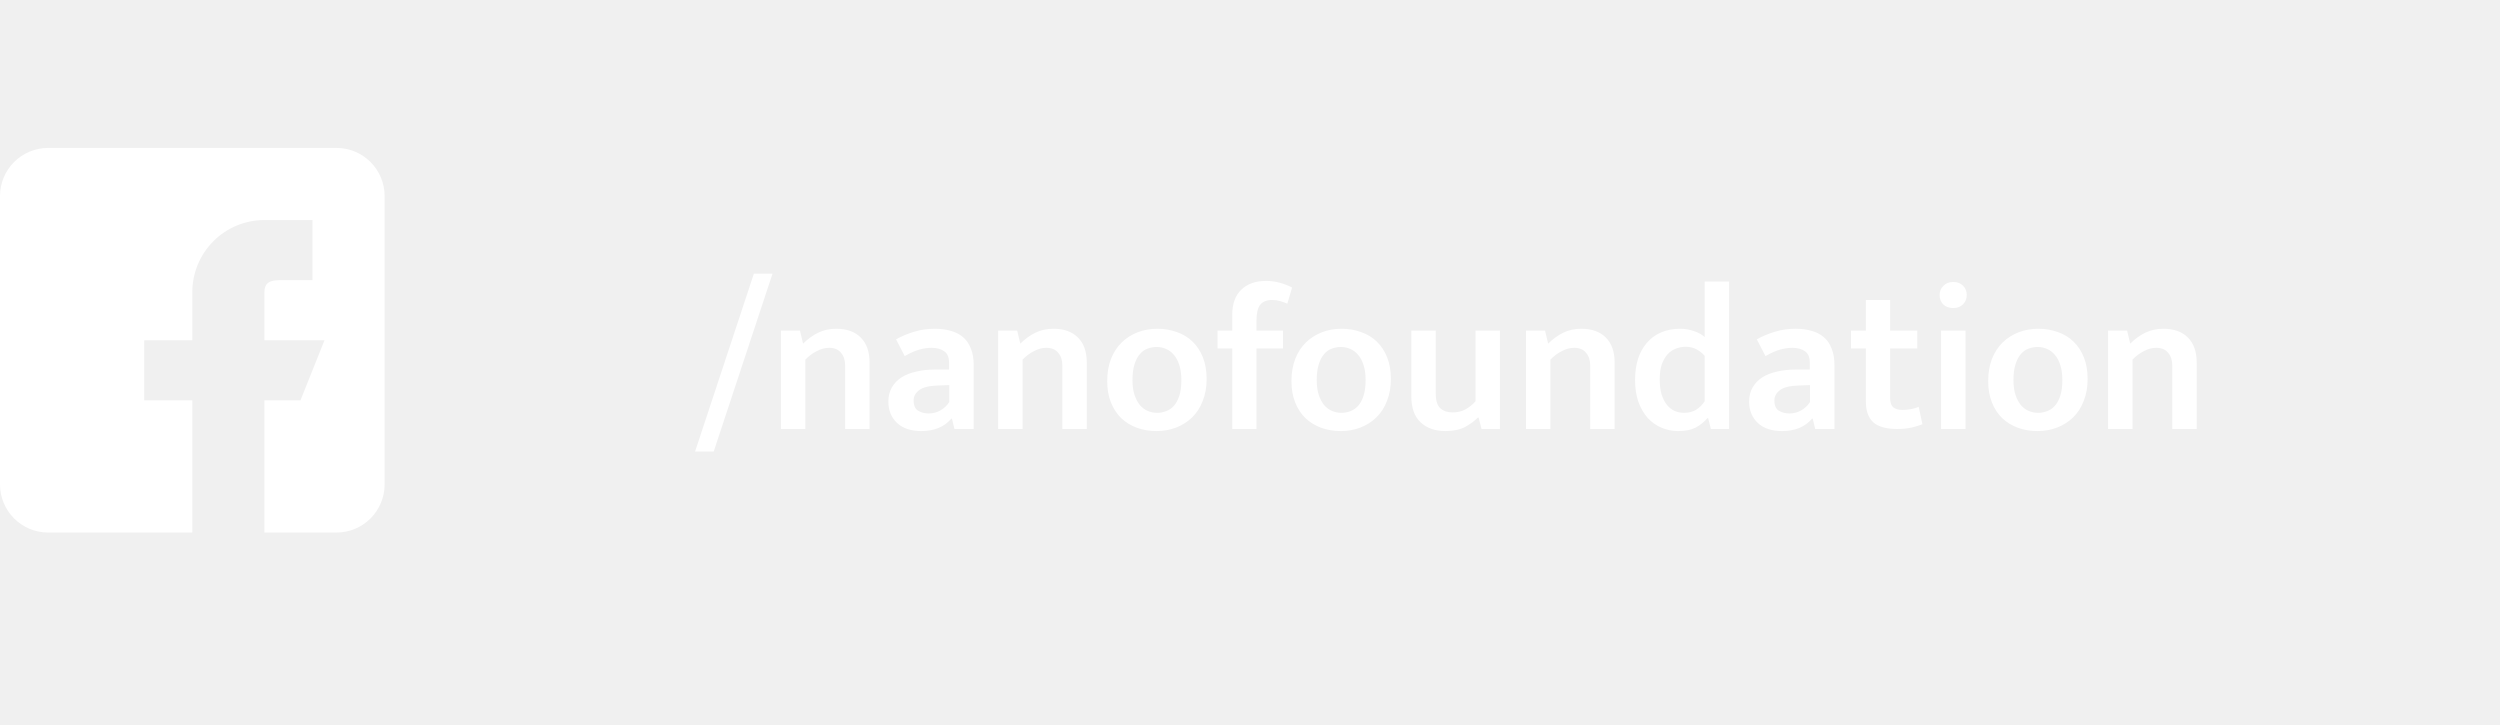
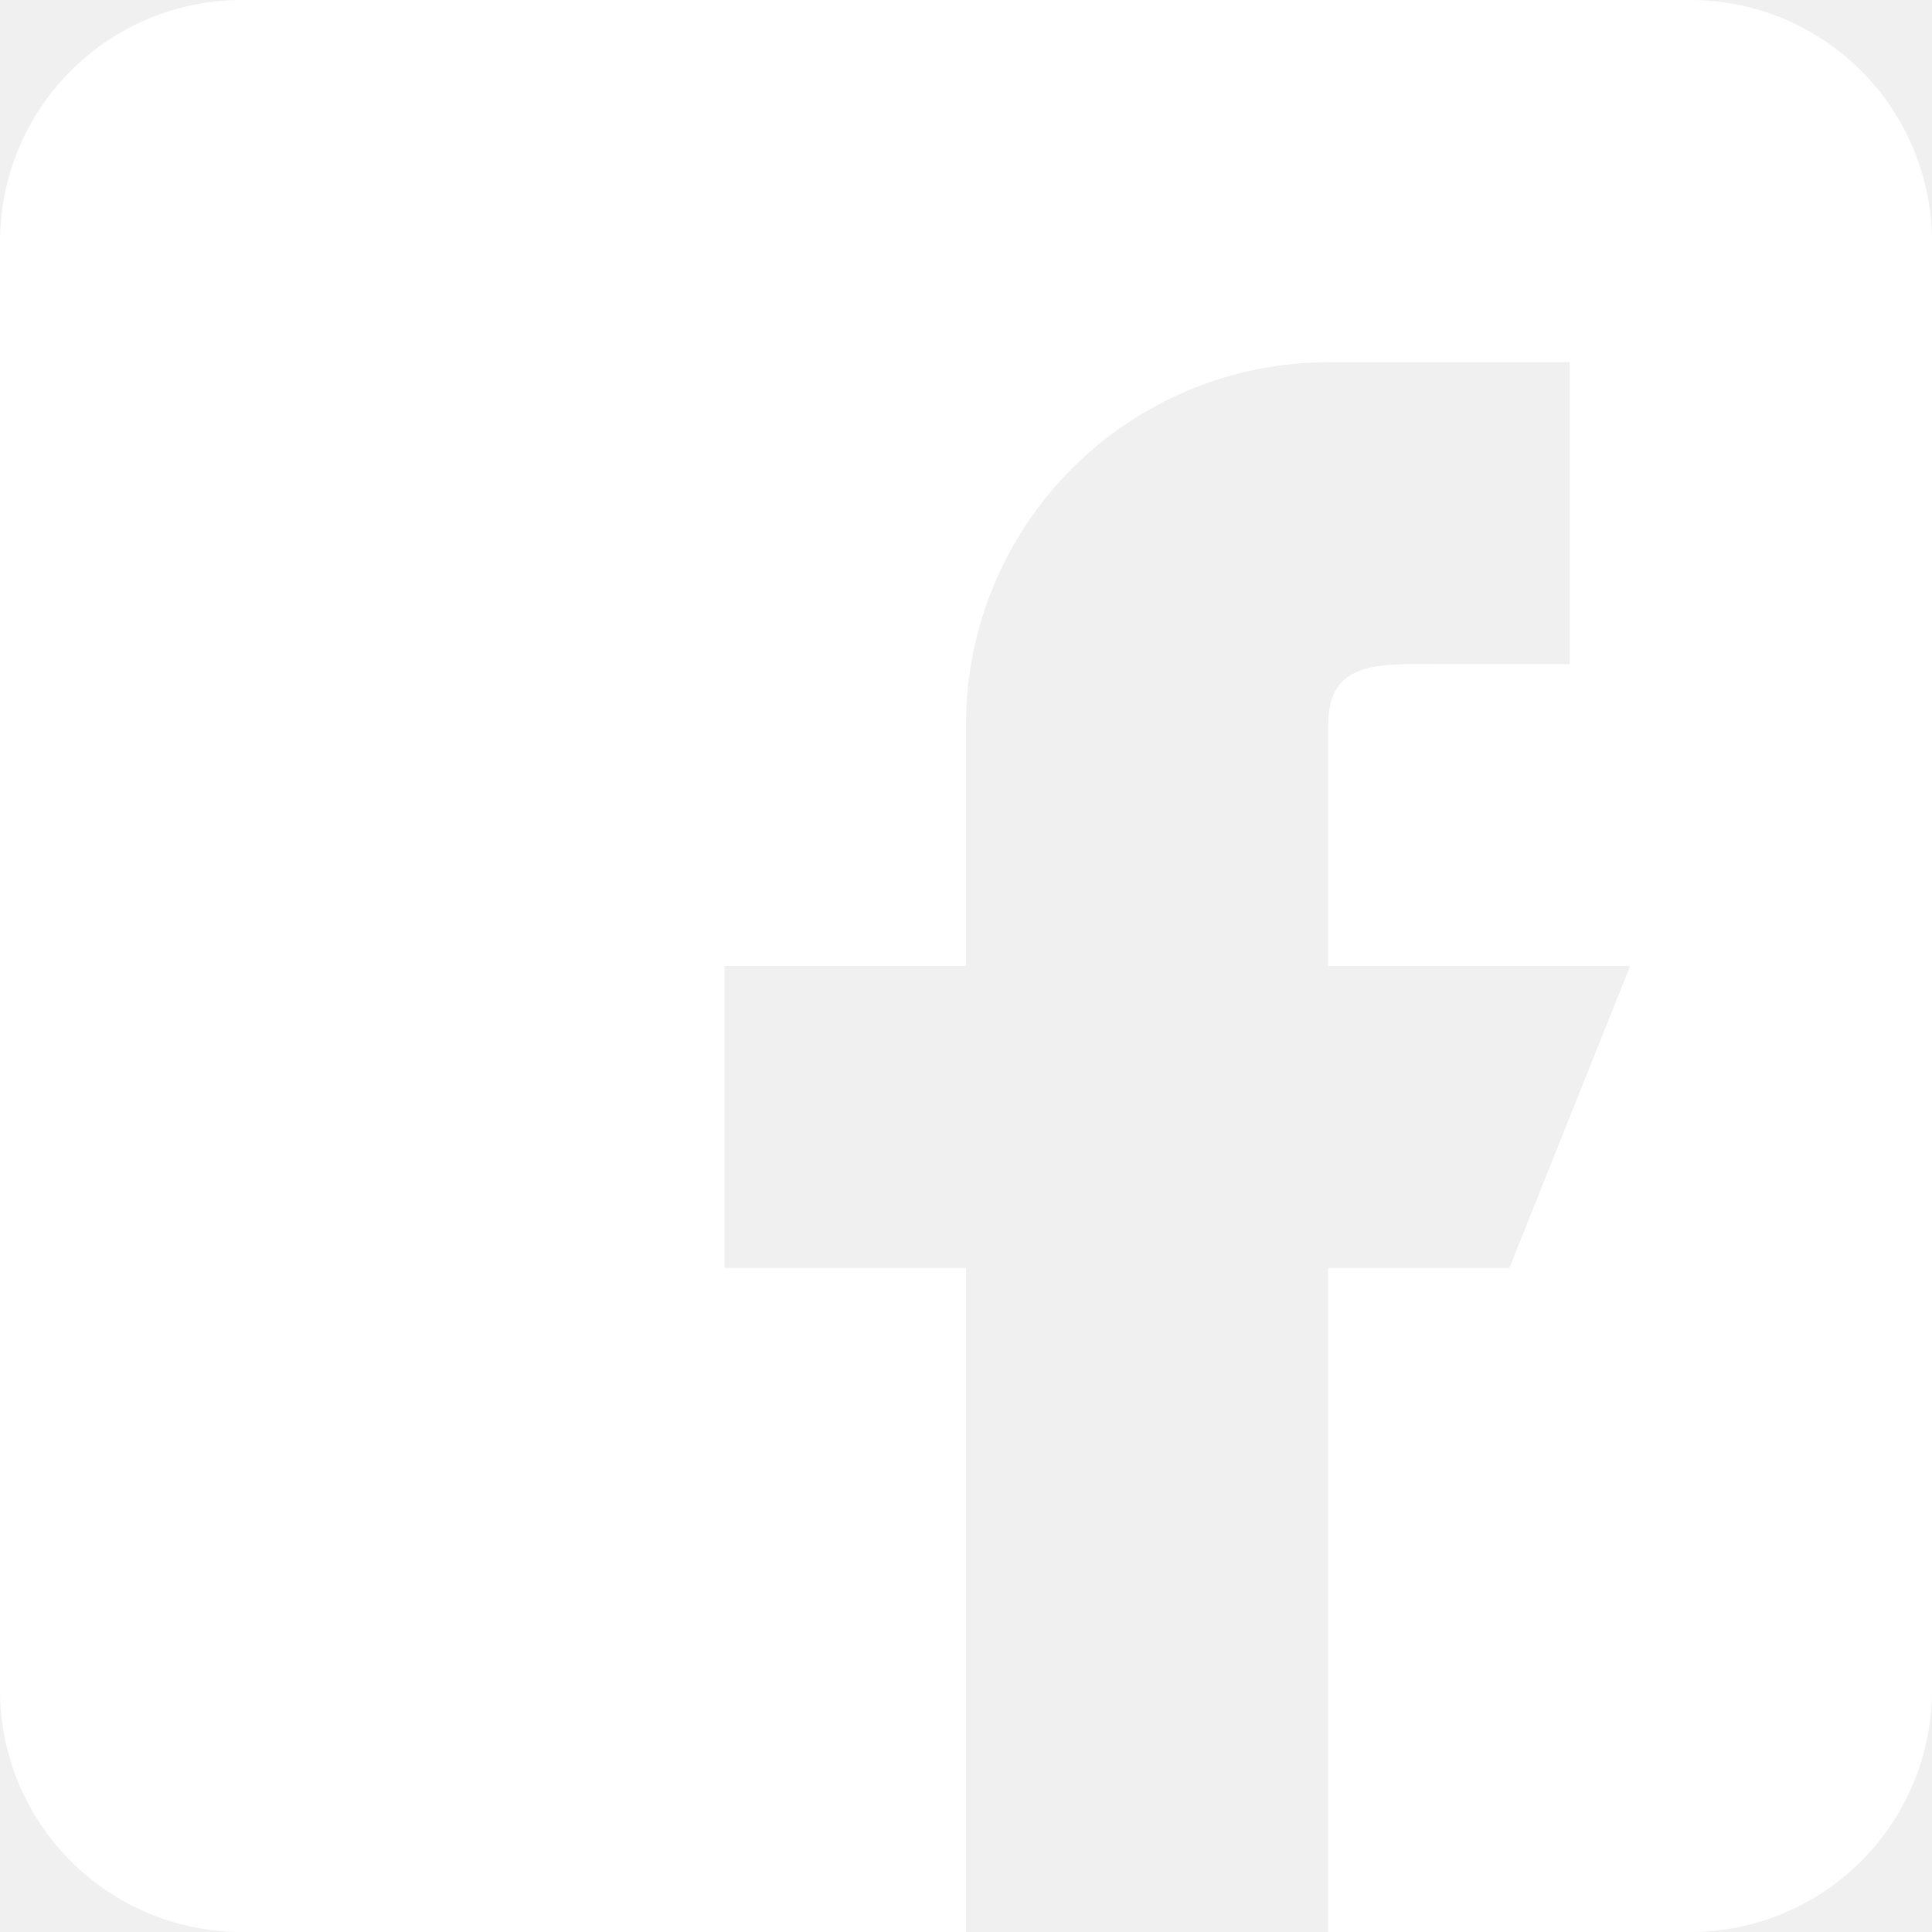
- <svg xmlns="http://www.w3.org/2000/svg" width="169" height="49" viewBox="0 0 169 49" fill="none">
-   <path d="M22.75 10H3.25C2.388 10.001 1.562 10.344 0.953 10.953C0.344 11.562 0.001 12.388 0 13.25L0 32.75C0.001 33.612 0.344 34.438 0.953 35.047C1.562 35.656 2.388 35.999 3.25 36H13V27.063H9.75V23H13V19.75C13 18.457 13.514 17.217 14.428 16.303C15.342 15.389 16.582 14.875 17.875 14.875H21.125V18.938H19.5C18.603 18.938 17.875 18.854 17.875 19.751V23H21.938L20.313 27.063H17.875V36H22.75C23.612 35.999 24.438 35.656 25.047 35.047C25.656 34.438 25.999 33.612 26 32.75V13.25C25.999 12.388 25.656 11.562 25.047 10.953C24.438 10.344 23.612 10.001 22.75 10V10Z" fill="white" />
-   <path d="M46.986 30.526L50.962 18.5H52.222L48.246 30.526H46.986ZM54.442 29H52.79V22.35H54.078L54.288 23.232C54.605 22.915 54.946 22.667 55.31 22.49C55.674 22.313 56.08 22.224 56.528 22.224C57.247 22.224 57.802 22.425 58.194 22.826C58.586 23.218 58.782 23.778 58.782 24.506V29H57.13V24.702C57.13 24.347 57.037 24.063 56.85 23.848C56.673 23.624 56.402 23.512 56.038 23.512C55.767 23.512 55.492 23.587 55.212 23.736C54.932 23.876 54.675 24.067 54.442 24.31V29ZM60.572 22.938C60.983 22.714 61.398 22.541 61.818 22.42C62.238 22.289 62.7 22.224 63.204 22.224C63.596 22.224 63.95 22.271 64.268 22.364C64.585 22.448 64.861 22.588 65.094 22.784C65.327 22.98 65.504 23.237 65.626 23.554C65.757 23.862 65.822 24.24 65.822 24.688V29H64.52L64.352 28.3H64.31C63.834 28.86 63.157 29.14 62.28 29.14C61.58 29.14 61.034 28.958 60.642 28.594C60.25 28.221 60.054 27.74 60.054 27.152C60.054 26.779 60.133 26.457 60.292 26.186C60.45 25.915 60.665 25.691 60.936 25.514C61.216 25.337 61.547 25.206 61.93 25.122C62.312 25.029 62.728 24.982 63.176 24.982H64.156V24.52C64.156 24.156 64.049 23.899 63.834 23.75C63.619 23.591 63.33 23.512 62.966 23.512C62.705 23.512 62.425 23.554 62.126 23.638C61.837 23.722 61.514 23.867 61.16 24.072L60.572 22.938ZM64.17 26.032L63.414 26.06C62.798 26.079 62.368 26.186 62.126 26.382C61.883 26.569 61.762 26.797 61.762 27.068C61.762 27.413 61.864 27.647 62.07 27.768C62.275 27.889 62.513 27.95 62.784 27.95C63.054 27.95 63.311 27.885 63.554 27.754C63.806 27.614 64.011 27.423 64.17 27.18V26.032ZM69.126 29H67.474V22.35H68.762L68.972 23.232C69.289 22.915 69.63 22.667 69.994 22.49C70.358 22.313 70.764 22.224 71.212 22.224C71.93 22.224 72.486 22.425 72.878 22.826C73.27 23.218 73.466 23.778 73.466 24.506V29H71.814V24.702C71.814 24.347 71.721 24.063 71.534 23.848C71.356 23.624 71.086 23.512 70.722 23.512C70.451 23.512 70.176 23.587 69.896 23.736C69.616 23.876 69.359 24.067 69.126 24.31V29ZM81.568 25.626C81.568 26.177 81.479 26.671 81.302 27.11C81.134 27.549 80.896 27.917 80.588 28.216C80.28 28.515 79.92 28.743 79.51 28.902C79.099 29.061 78.656 29.14 78.18 29.14C77.704 29.14 77.26 29.065 76.85 28.916C76.448 28.767 76.098 28.552 75.8 28.272C75.501 27.983 75.268 27.628 75.1 27.208C74.932 26.788 74.848 26.307 74.848 25.766C74.848 25.206 74.932 24.707 75.1 24.268C75.277 23.82 75.52 23.447 75.828 23.148C76.136 22.849 76.495 22.621 76.906 22.462C77.316 22.303 77.76 22.224 78.236 22.224C78.712 22.224 79.15 22.299 79.552 22.448C79.962 22.588 80.317 22.803 80.616 23.092C80.914 23.381 81.148 23.736 81.316 24.156C81.484 24.576 81.568 25.066 81.568 25.626ZM79.86 25.696C79.86 25.295 79.813 24.954 79.72 24.674C79.626 24.385 79.5 24.151 79.342 23.974C79.192 23.797 79.015 23.666 78.81 23.582C78.614 23.498 78.408 23.456 78.194 23.456C77.979 23.456 77.774 23.493 77.578 23.568C77.382 23.633 77.209 23.755 77.06 23.932C76.91 24.1 76.789 24.329 76.696 24.618C76.602 24.907 76.556 25.267 76.556 25.696C76.556 26.088 76.602 26.424 76.696 26.704C76.789 26.975 76.91 27.203 77.06 27.39C77.218 27.567 77.396 27.698 77.592 27.782C77.797 27.866 78.007 27.908 78.222 27.908C78.427 27.908 78.628 27.871 78.824 27.796C79.029 27.721 79.206 27.6 79.356 27.432C79.505 27.264 79.626 27.04 79.72 26.76C79.813 26.471 79.86 26.116 79.86 25.696ZM85.582 18.99C85.9 18.99 86.212 19.032 86.52 19.116C86.828 19.2 87.104 19.307 87.346 19.438L87.024 20.53C86.856 20.455 86.688 20.395 86.52 20.348C86.362 20.301 86.189 20.278 86.002 20.278C85.638 20.278 85.368 20.385 85.19 20.6C85.022 20.815 84.938 21.174 84.938 21.678V22.35H86.73V23.554H84.938V29H83.3V23.554H82.306V22.35H83.3V21.272C83.3 20.535 83.506 19.97 83.916 19.578C84.327 19.186 84.882 18.99 85.582 18.99ZM94.023 25.626C94.023 26.177 93.934 26.671 93.757 27.11C93.589 27.549 93.351 27.917 93.043 28.216C92.735 28.515 92.376 28.743 91.965 28.902C91.554 29.061 91.111 29.14 90.635 29.14C90.159 29.14 89.716 29.065 89.305 28.916C88.903 28.767 88.553 28.552 88.255 28.272C87.956 27.983 87.723 27.628 87.555 27.208C87.387 26.788 87.303 26.307 87.303 25.766C87.303 25.206 87.387 24.707 87.555 24.268C87.732 23.82 87.975 23.447 88.283 23.148C88.591 22.849 88.95 22.621 89.361 22.462C89.772 22.303 90.215 22.224 90.691 22.224C91.167 22.224 91.606 22.299 92.007 22.448C92.418 22.588 92.772 22.803 93.071 23.092C93.37 23.381 93.603 23.736 93.771 24.156C93.939 24.576 94.023 25.066 94.023 25.626ZM92.315 25.696C92.315 25.295 92.268 24.954 92.175 24.674C92.082 24.385 91.956 24.151 91.797 23.974C91.647 23.797 91.47 23.666 91.265 23.582C91.069 23.498 90.864 23.456 90.649 23.456C90.434 23.456 90.229 23.493 90.033 23.568C89.837 23.633 89.664 23.755 89.515 23.932C89.365 24.1 89.244 24.329 89.151 24.618C89.058 24.907 89.011 25.267 89.011 25.696C89.011 26.088 89.058 26.424 89.151 26.704C89.244 26.975 89.365 27.203 89.515 27.39C89.674 27.567 89.851 27.698 90.047 27.782C90.252 27.866 90.462 27.908 90.677 27.908C90.882 27.908 91.083 27.871 91.279 27.796C91.484 27.721 91.662 27.6 91.811 27.432C91.96 27.264 92.082 27.04 92.175 26.76C92.268 26.471 92.315 26.116 92.315 25.696ZM99.745 22.35H101.397V29H100.151L99.955 28.23H99.899C99.685 28.454 99.4 28.664 99.045 28.86C98.691 29.047 98.247 29.14 97.715 29.14C97.015 29.14 96.455 28.944 96.035 28.552C95.615 28.16 95.405 27.572 95.405 26.788V22.35H97.057V26.62C97.057 27.077 97.16 27.404 97.365 27.6C97.58 27.787 97.851 27.88 98.177 27.88C98.523 27.88 98.821 27.81 99.073 27.67C99.335 27.521 99.559 27.339 99.745 27.124V22.35ZM104.809 29H103.157V22.35H104.445L104.655 23.232C104.973 22.915 105.313 22.667 105.677 22.49C106.041 22.313 106.447 22.224 106.895 22.224C107.614 22.224 108.169 22.425 108.561 22.826C108.953 23.218 109.149 23.778 109.149 24.506V29H107.497V24.702C107.497 24.347 107.404 24.063 107.217 23.848C107.04 23.624 106.769 23.512 106.405 23.512C106.135 23.512 105.859 23.587 105.579 23.736C105.299 23.876 105.043 24.067 104.809 24.31V29ZM115.235 19.032H116.887V29H115.655L115.473 28.272H115.417C115.203 28.524 114.941 28.734 114.633 28.902C114.325 29.061 113.929 29.14 113.443 29.14C113.051 29.14 112.678 29.065 112.323 28.916C111.969 28.767 111.656 28.547 111.385 28.258C111.124 27.959 110.914 27.595 110.755 27.166C110.606 26.737 110.531 26.242 110.531 25.682C110.531 25.159 110.597 24.688 110.727 24.268C110.867 23.839 111.068 23.475 111.329 23.176C111.591 22.868 111.908 22.635 112.281 22.476C112.664 22.308 113.093 22.224 113.569 22.224C113.896 22.224 114.204 22.275 114.493 22.378C114.792 22.471 115.039 22.607 115.235 22.784V19.032ZM115.235 24.058C115.077 23.871 114.89 23.722 114.675 23.61C114.461 23.498 114.223 23.442 113.961 23.442C113.728 23.442 113.504 23.484 113.289 23.568C113.084 23.643 112.897 23.769 112.729 23.946C112.571 24.123 112.44 24.352 112.337 24.632C112.244 24.912 112.197 25.248 112.197 25.64C112.197 26.032 112.239 26.373 112.323 26.662C112.417 26.951 112.538 27.189 112.687 27.376C112.837 27.553 113.009 27.689 113.205 27.782C113.411 27.866 113.625 27.908 113.849 27.908C114.157 27.908 114.428 27.838 114.661 27.698C114.895 27.549 115.086 27.357 115.235 27.124V24.058ZM118.759 22.938C119.17 22.714 119.585 22.541 120.005 22.42C120.425 22.289 120.887 22.224 121.391 22.224C121.783 22.224 122.138 22.271 122.455 22.364C122.773 22.448 123.048 22.588 123.281 22.784C123.515 22.98 123.692 23.237 123.813 23.554C123.944 23.862 124.009 24.24 124.009 24.688V29H122.707L122.539 28.3H122.497C122.021 28.86 121.345 29.14 120.467 29.14C119.767 29.14 119.221 28.958 118.829 28.594C118.437 28.221 118.241 27.74 118.241 27.152C118.241 26.779 118.321 26.457 118.479 26.186C118.638 25.915 118.853 25.691 119.123 25.514C119.403 25.337 119.735 25.206 120.117 25.122C120.5 25.029 120.915 24.982 121.363 24.982H122.343V24.52C122.343 24.156 122.236 23.899 122.021 23.75C121.807 23.591 121.517 23.512 121.153 23.512C120.892 23.512 120.612 23.554 120.313 23.638C120.024 23.722 119.702 23.867 119.347 24.072L118.759 22.938ZM122.357 26.032L121.601 26.06C120.985 26.079 120.556 26.186 120.313 26.382C120.071 26.569 119.949 26.797 119.949 27.068C119.949 27.413 120.052 27.647 120.257 27.768C120.463 27.889 120.701 27.95 120.971 27.95C121.242 27.95 121.499 27.885 121.741 27.754C121.993 27.614 122.199 27.423 122.357 27.18V26.032ZM129.606 23.554H127.772V26.886C127.772 27.203 127.847 27.423 127.996 27.544C128.155 27.656 128.355 27.712 128.598 27.712C128.785 27.712 128.981 27.693 129.186 27.656C129.391 27.619 129.564 27.567 129.704 27.502L129.956 28.678C129.779 28.753 129.536 28.827 129.228 28.902C128.929 28.967 128.607 29 128.262 29C127.506 29 126.96 28.846 126.624 28.538C126.297 28.23 126.134 27.768 126.134 27.152V23.554H125.126V22.35H126.134V20.278H127.772V22.35H129.606V23.554ZM131.216 29V22.35H132.868V29H131.216ZM132.042 20.824C131.752 20.824 131.524 20.74 131.356 20.572C131.197 20.404 131.118 20.194 131.118 19.942C131.118 19.699 131.202 19.494 131.37 19.326C131.538 19.149 131.762 19.06 132.042 19.06C132.312 19.06 132.532 19.144 132.7 19.312C132.868 19.48 132.952 19.69 132.952 19.942C132.952 20.194 132.868 20.404 132.7 20.572C132.532 20.74 132.312 20.824 132.042 20.824ZM141.122 25.626C141.122 26.177 141.034 26.671 140.856 27.11C140.688 27.549 140.45 27.917 140.142 28.216C139.834 28.515 139.475 28.743 139.064 28.902C138.654 29.061 138.21 29.14 137.734 29.14C137.258 29.14 136.815 29.065 136.404 28.916C136.003 28.767 135.653 28.552 135.354 28.272C135.056 27.983 134.822 27.628 134.654 27.208C134.486 26.788 134.402 26.307 134.402 25.766C134.402 25.206 134.486 24.707 134.654 24.268C134.832 23.82 135.074 23.447 135.382 23.148C135.69 22.849 136.05 22.621 136.46 22.462C136.871 22.303 137.314 22.224 137.79 22.224C138.266 22.224 138.705 22.299 139.106 22.448C139.517 22.588 139.872 22.803 140.17 23.092C140.469 23.381 140.702 23.736 140.87 24.156C141.038 24.576 141.122 25.066 141.122 25.626ZM139.414 25.696C139.414 25.295 139.368 24.954 139.274 24.674C139.181 24.385 139.055 24.151 138.896 23.974C138.747 23.797 138.57 23.666 138.364 23.582C138.168 23.498 137.963 23.456 137.748 23.456C137.534 23.456 137.328 23.493 137.132 23.568C136.936 23.633 136.764 23.755 136.614 23.932C136.465 24.1 136.344 24.329 136.25 24.618C136.157 24.907 136.11 25.267 136.11 25.696C136.11 26.088 136.157 26.424 136.25 26.704C136.344 26.975 136.465 27.203 136.614 27.39C136.773 27.567 136.95 27.698 137.146 27.782C137.352 27.866 137.562 27.908 137.776 27.908C137.982 27.908 138.182 27.871 138.378 27.796C138.584 27.721 138.761 27.6 138.91 27.432C139.06 27.264 139.181 27.04 139.274 26.76C139.368 26.471 139.414 26.116 139.414 25.696ZM144.157 29H142.505V22.35H143.793L144.003 23.232C144.32 22.915 144.661 22.667 145.025 22.49C145.389 22.313 145.795 22.224 146.243 22.224C146.962 22.224 147.517 22.425 147.909 22.826C148.301 23.218 148.497 23.778 148.497 24.506V29H146.845V24.702C146.845 24.347 146.752 24.063 146.565 23.848C146.388 23.624 146.117 23.512 145.753 23.512C145.482 23.512 145.207 23.587 144.927 23.736C144.647 23.876 144.39 24.067 144.157 24.31V29Z" fill="white" />
+ <svg xmlns="http://www.w3.org/2000/svg" width="26" height="26" viewBox="0 0 26 26" fill="none">
+   <path d="M22.75 0H3.25C2.388 0.001 1.562 0.344 0.953 0.953C0.344 1.562 0.001 2.388 0 3.25L0 22.75C0.001 23.612 0.344 24.438 0.953 25.047C1.562 25.656 2.388 25.999 3.25 26H13V17.063H9.75V13H13V9.75C13 8.457 13.514 7.217 14.428 6.303C15.342 5.389 16.582 4.875 17.875 4.875H21.125V8.938H19.5C18.603 8.938 17.875 8.854 17.875 9.751V13H21.938L20.313 17.063H17.875V26H22.75C23.612 25.999 24.438 25.656 25.047 25.047C25.656 24.438 25.999 23.612 26 22.75V3.25C25.999 2.388 25.656 1.562 25.047 0.953C24.438 0.344 23.612 0.001 22.75 0V0Z" fill="white" />
</svg>
